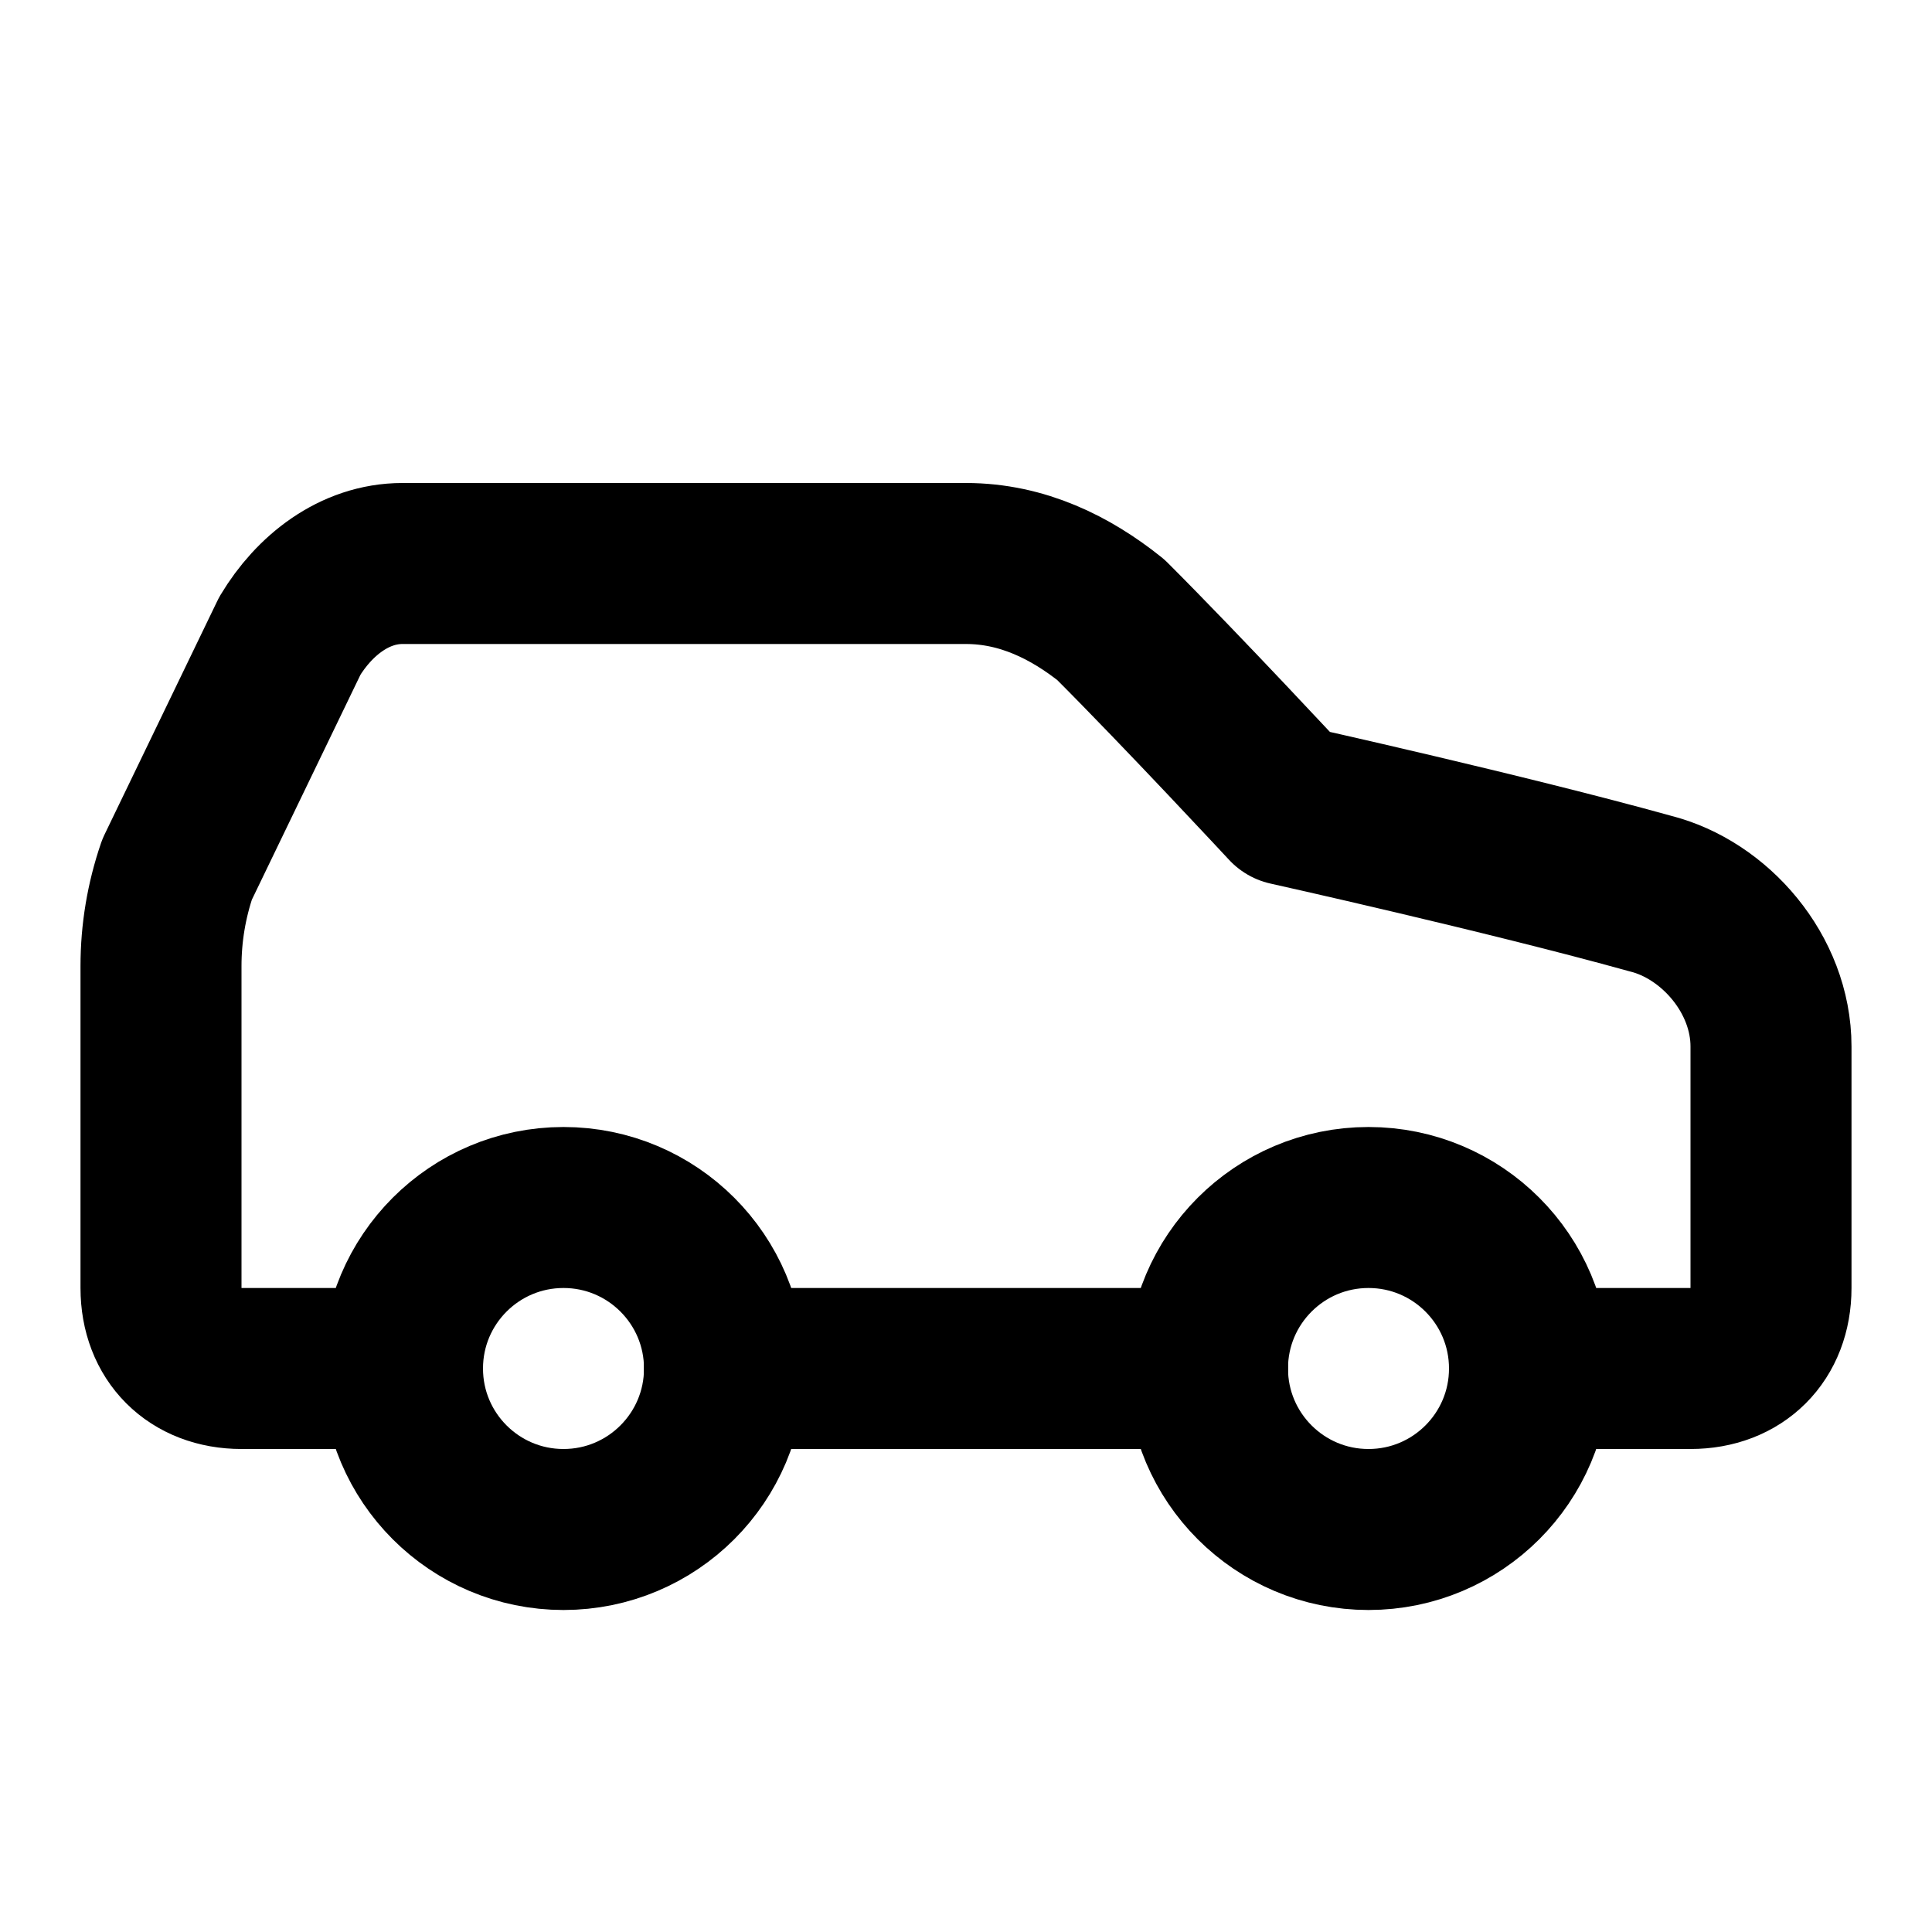
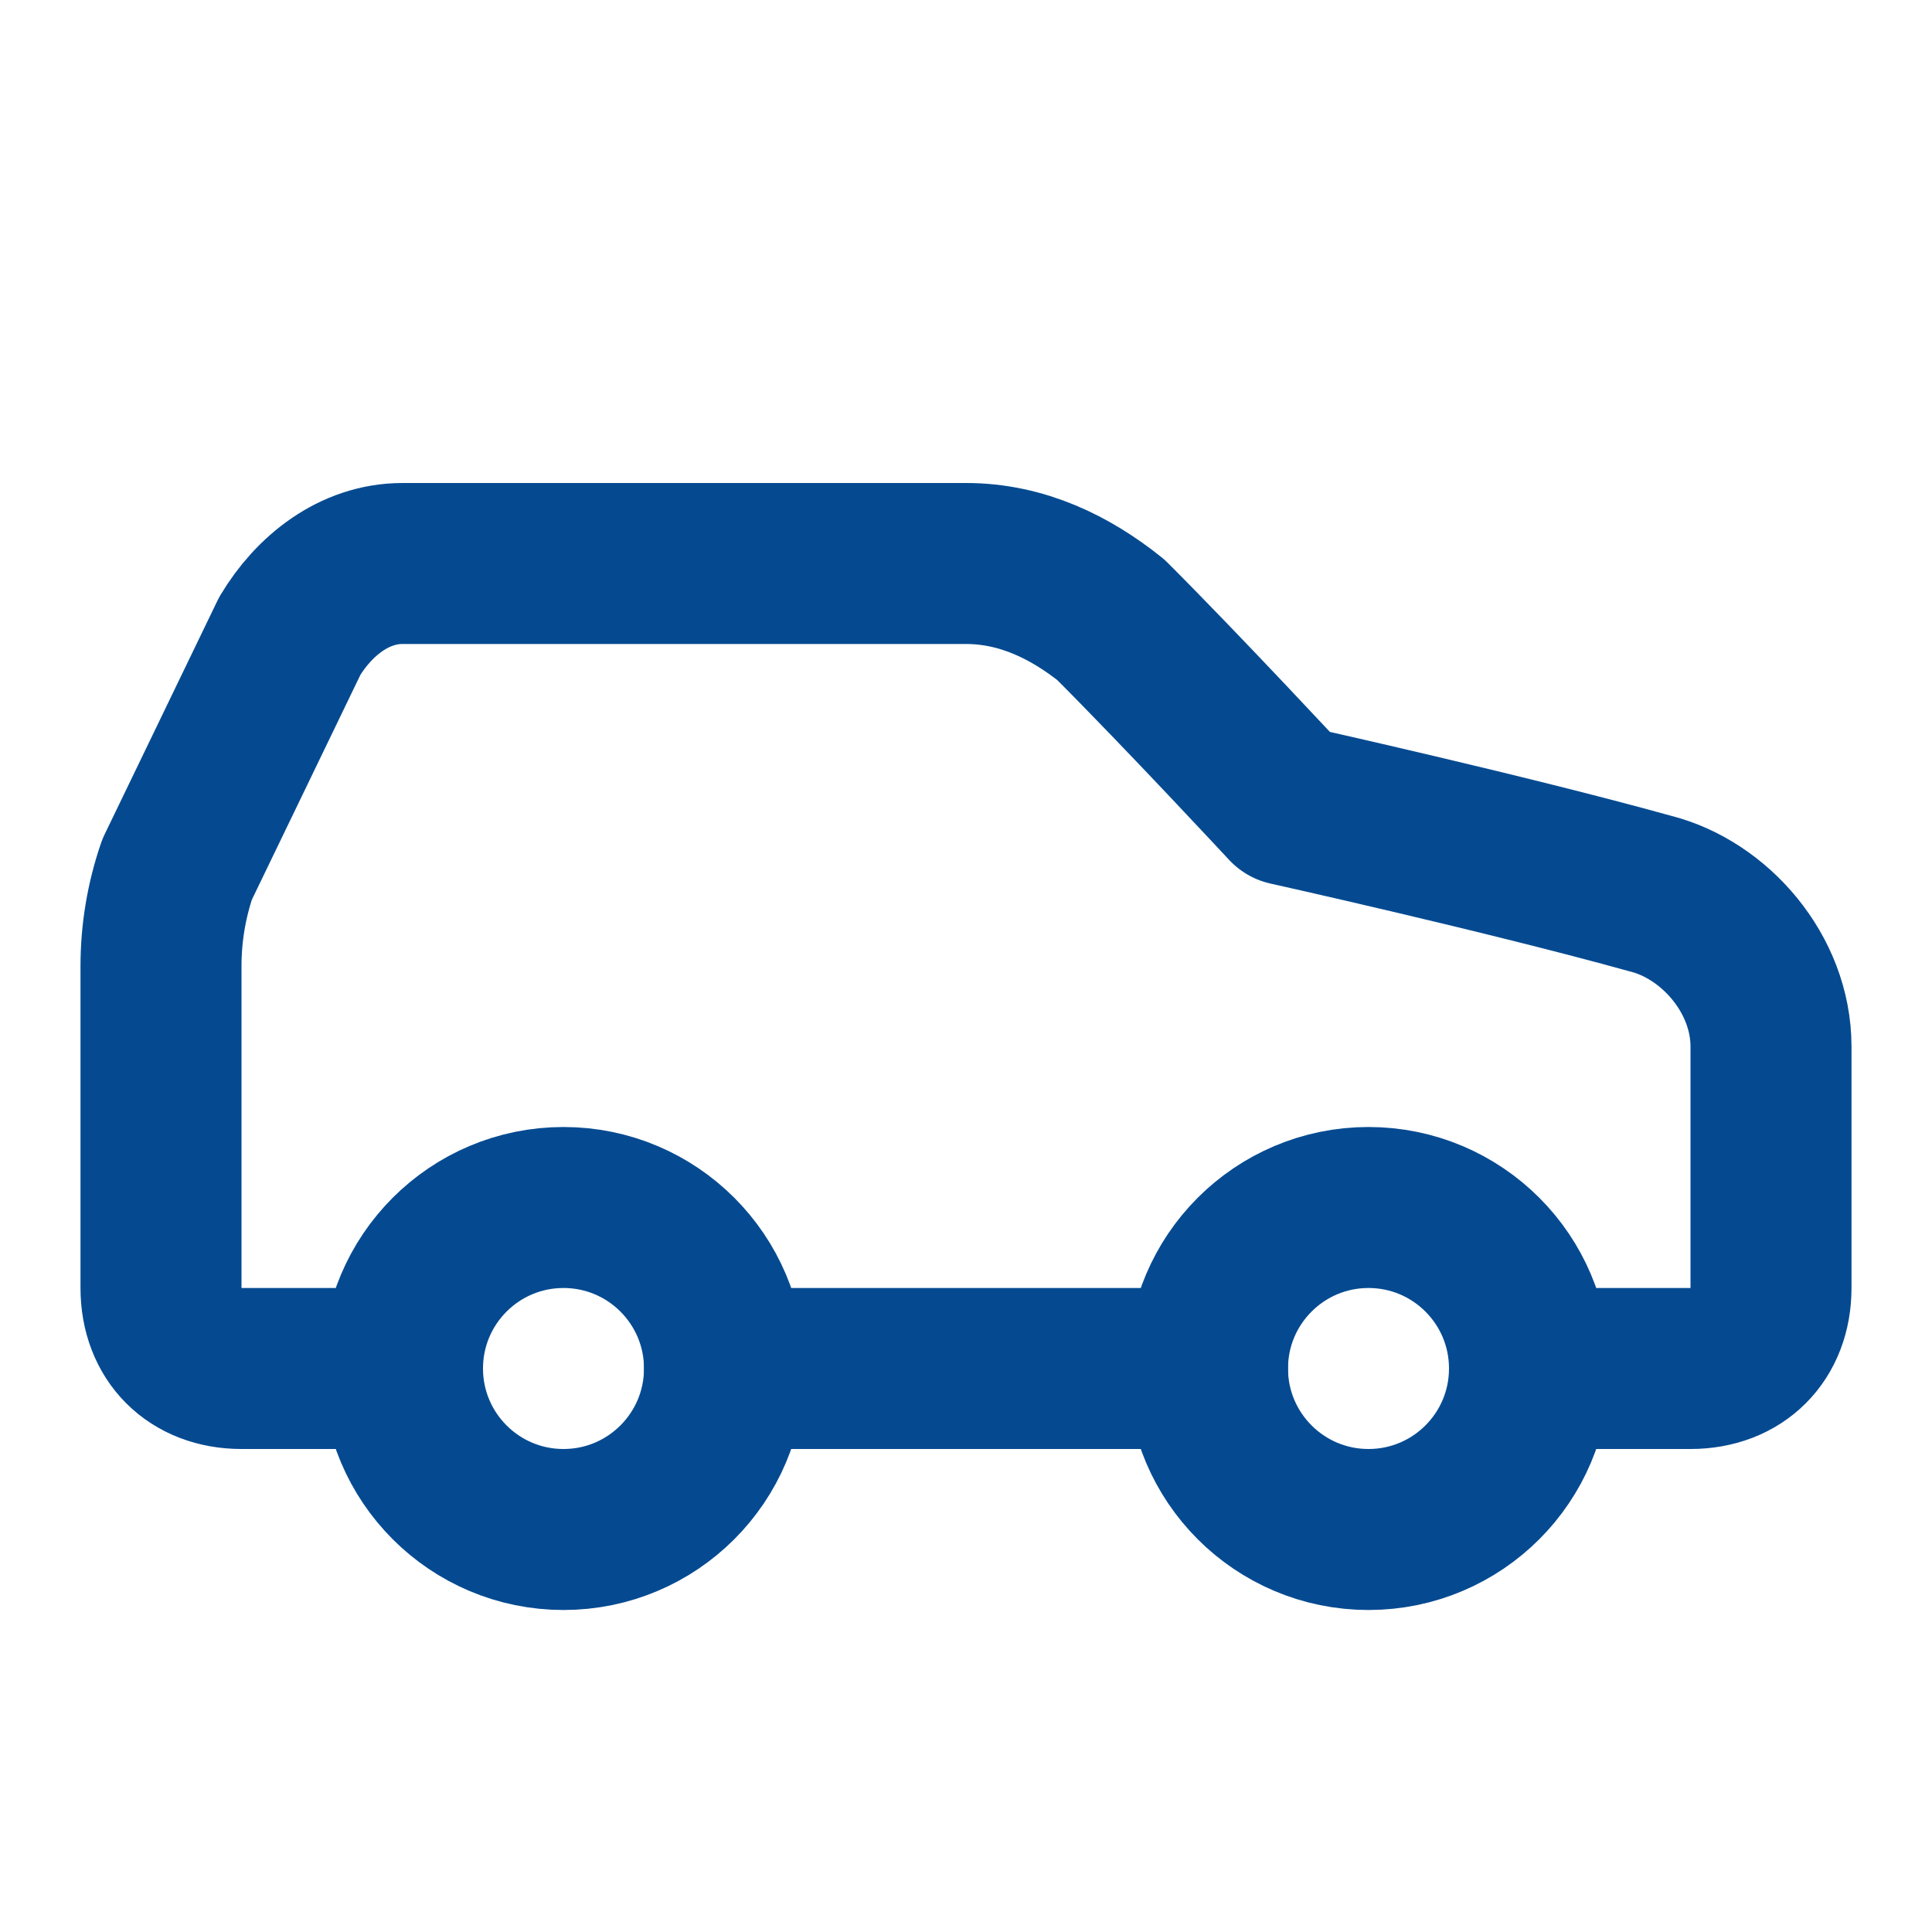
- <svg xmlns="http://www.w3.org/2000/svg" viewBox="0 0 24 24" fill="none" stroke="currentColor" stroke-width="2" stroke-linecap="round" stroke-linejoin="round">
+ <svg xmlns="http://www.w3.org/2000/svg" viewBox="0 0 24 24" fill="none" stroke="#054A91" stroke-width="2" stroke-linecap="round" stroke-linejoin="round">
  <path d="M19 17h2c.6 0 1-.4 1-1v-3c0-.9-.7-1.7-1.5-1.9C18.7 10.6 16 10 16 10s-1.3-1.4-2.2-2.3c-.5-.4-1.1-.7-1.8-.7H5c-.6 0-1.1.4-1.4.9l-1.4 2.9A3.7 3.7 0 0 0 2 12v4c0 .6.4 1 1 1h2" />
  <circle cx="7" cy="17" r="2" />
  <path d="M9 17h6" />
  <circle cx="17" cy="17" r="2" />
</svg>
